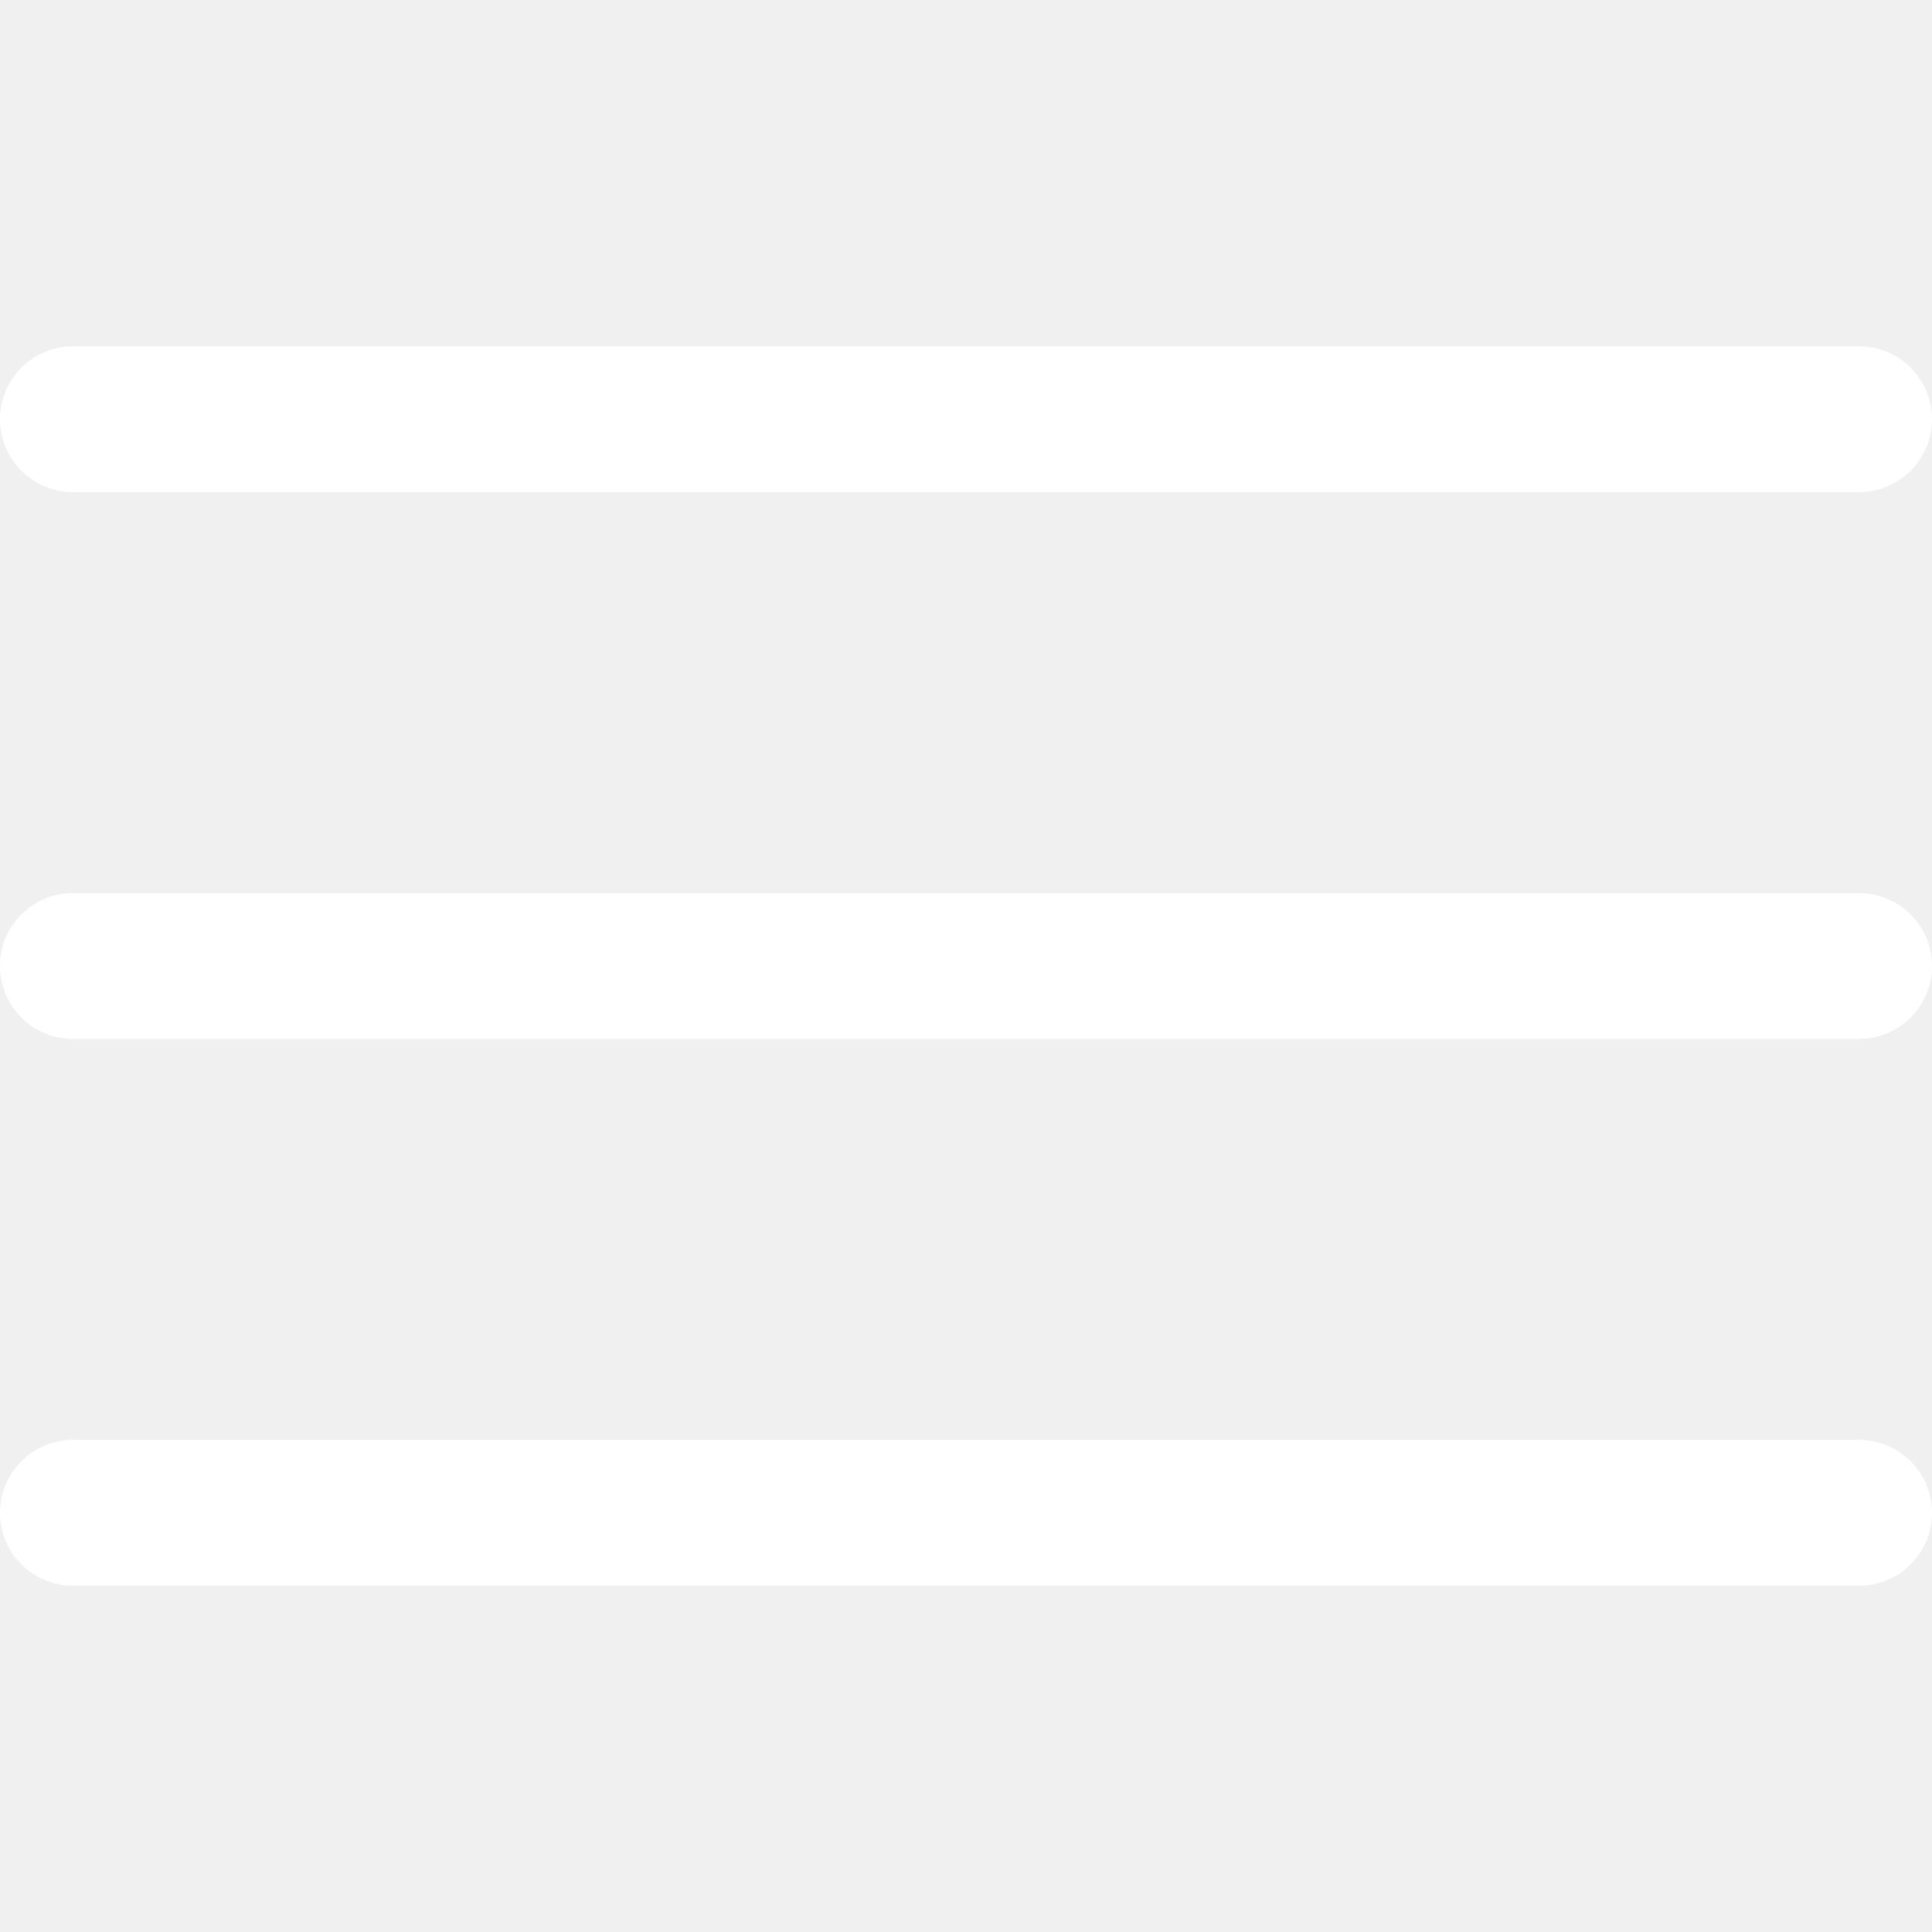
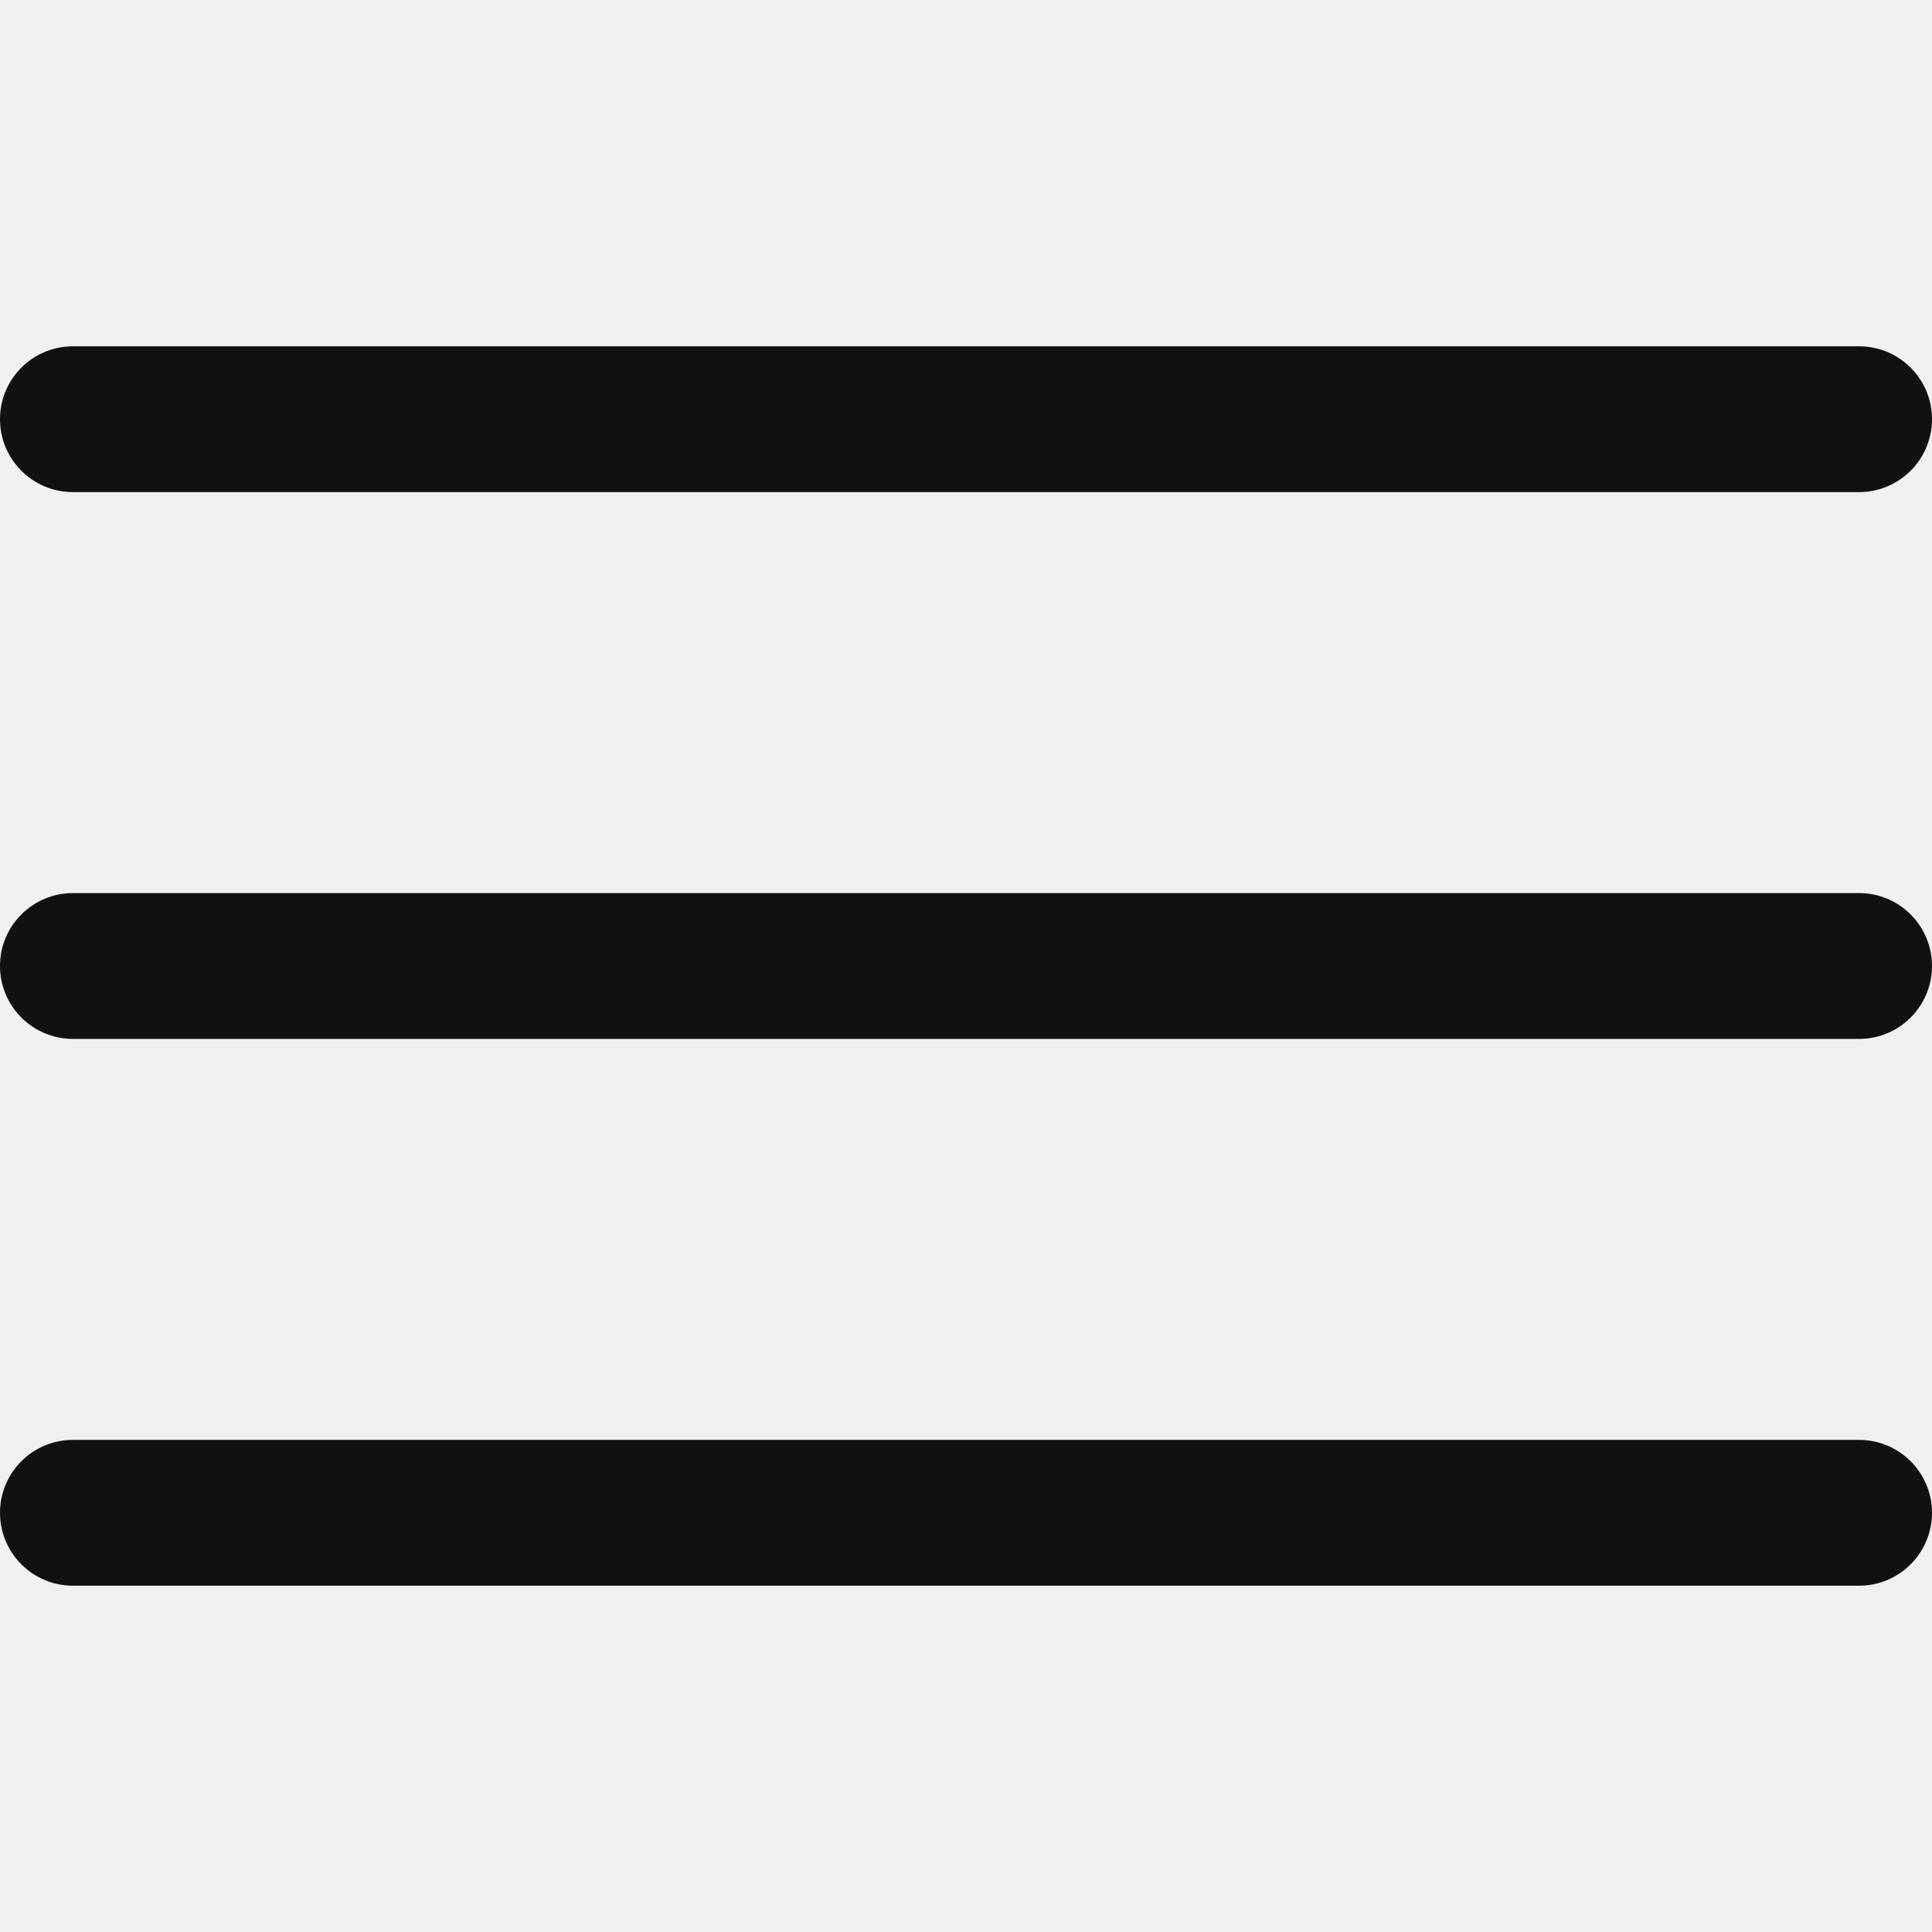
<svg xmlns="http://www.w3.org/2000/svg" enable-background="new 0 0 53 53" viewBox="0 0 53 53">
-   <path fill="#fff" d="m2 13.5h49c1.104 0 2-.896 2-2s-.896-2-2-2h-49c-1.104 0-2 .896-2 2s.896 2 2 2z" />
-   <path fill="#fff" d="m2 28.5h49c1.104 0 2-.896 2-2s-.896-2-2-2h-49c-1.104 0-2 .896-2 2s.896 2 2 2z" />
-   <path fill="#fff" d="m2 43.5h49c1.104 0 2-.896 2-2s-.896-2-2-2h-49c-1.104 0-2 .896-2 2s.896 2 2 2z" />
+   <path fill="#111" d="m2 13.5h49c1.104 0 2-.896 2-2s-.896-2-2-2h-49c-1.104 0-2 .896-2 2s.896 2 2 2z" />
+   <path fill="#111" d="m2 28.5h49c1.104 0 2-.896 2-2s-.896-2-2-2h-49c-1.104 0-2 .896-2 2s.896 2 2 2z" />
+   <path fill="#111" d="m2 43.5h49c1.104 0 2-.896 2-2s-.896-2-2-2h-49c-1.104 0-2 .896-2 2s.896 2 2 2z" />
</svg>
